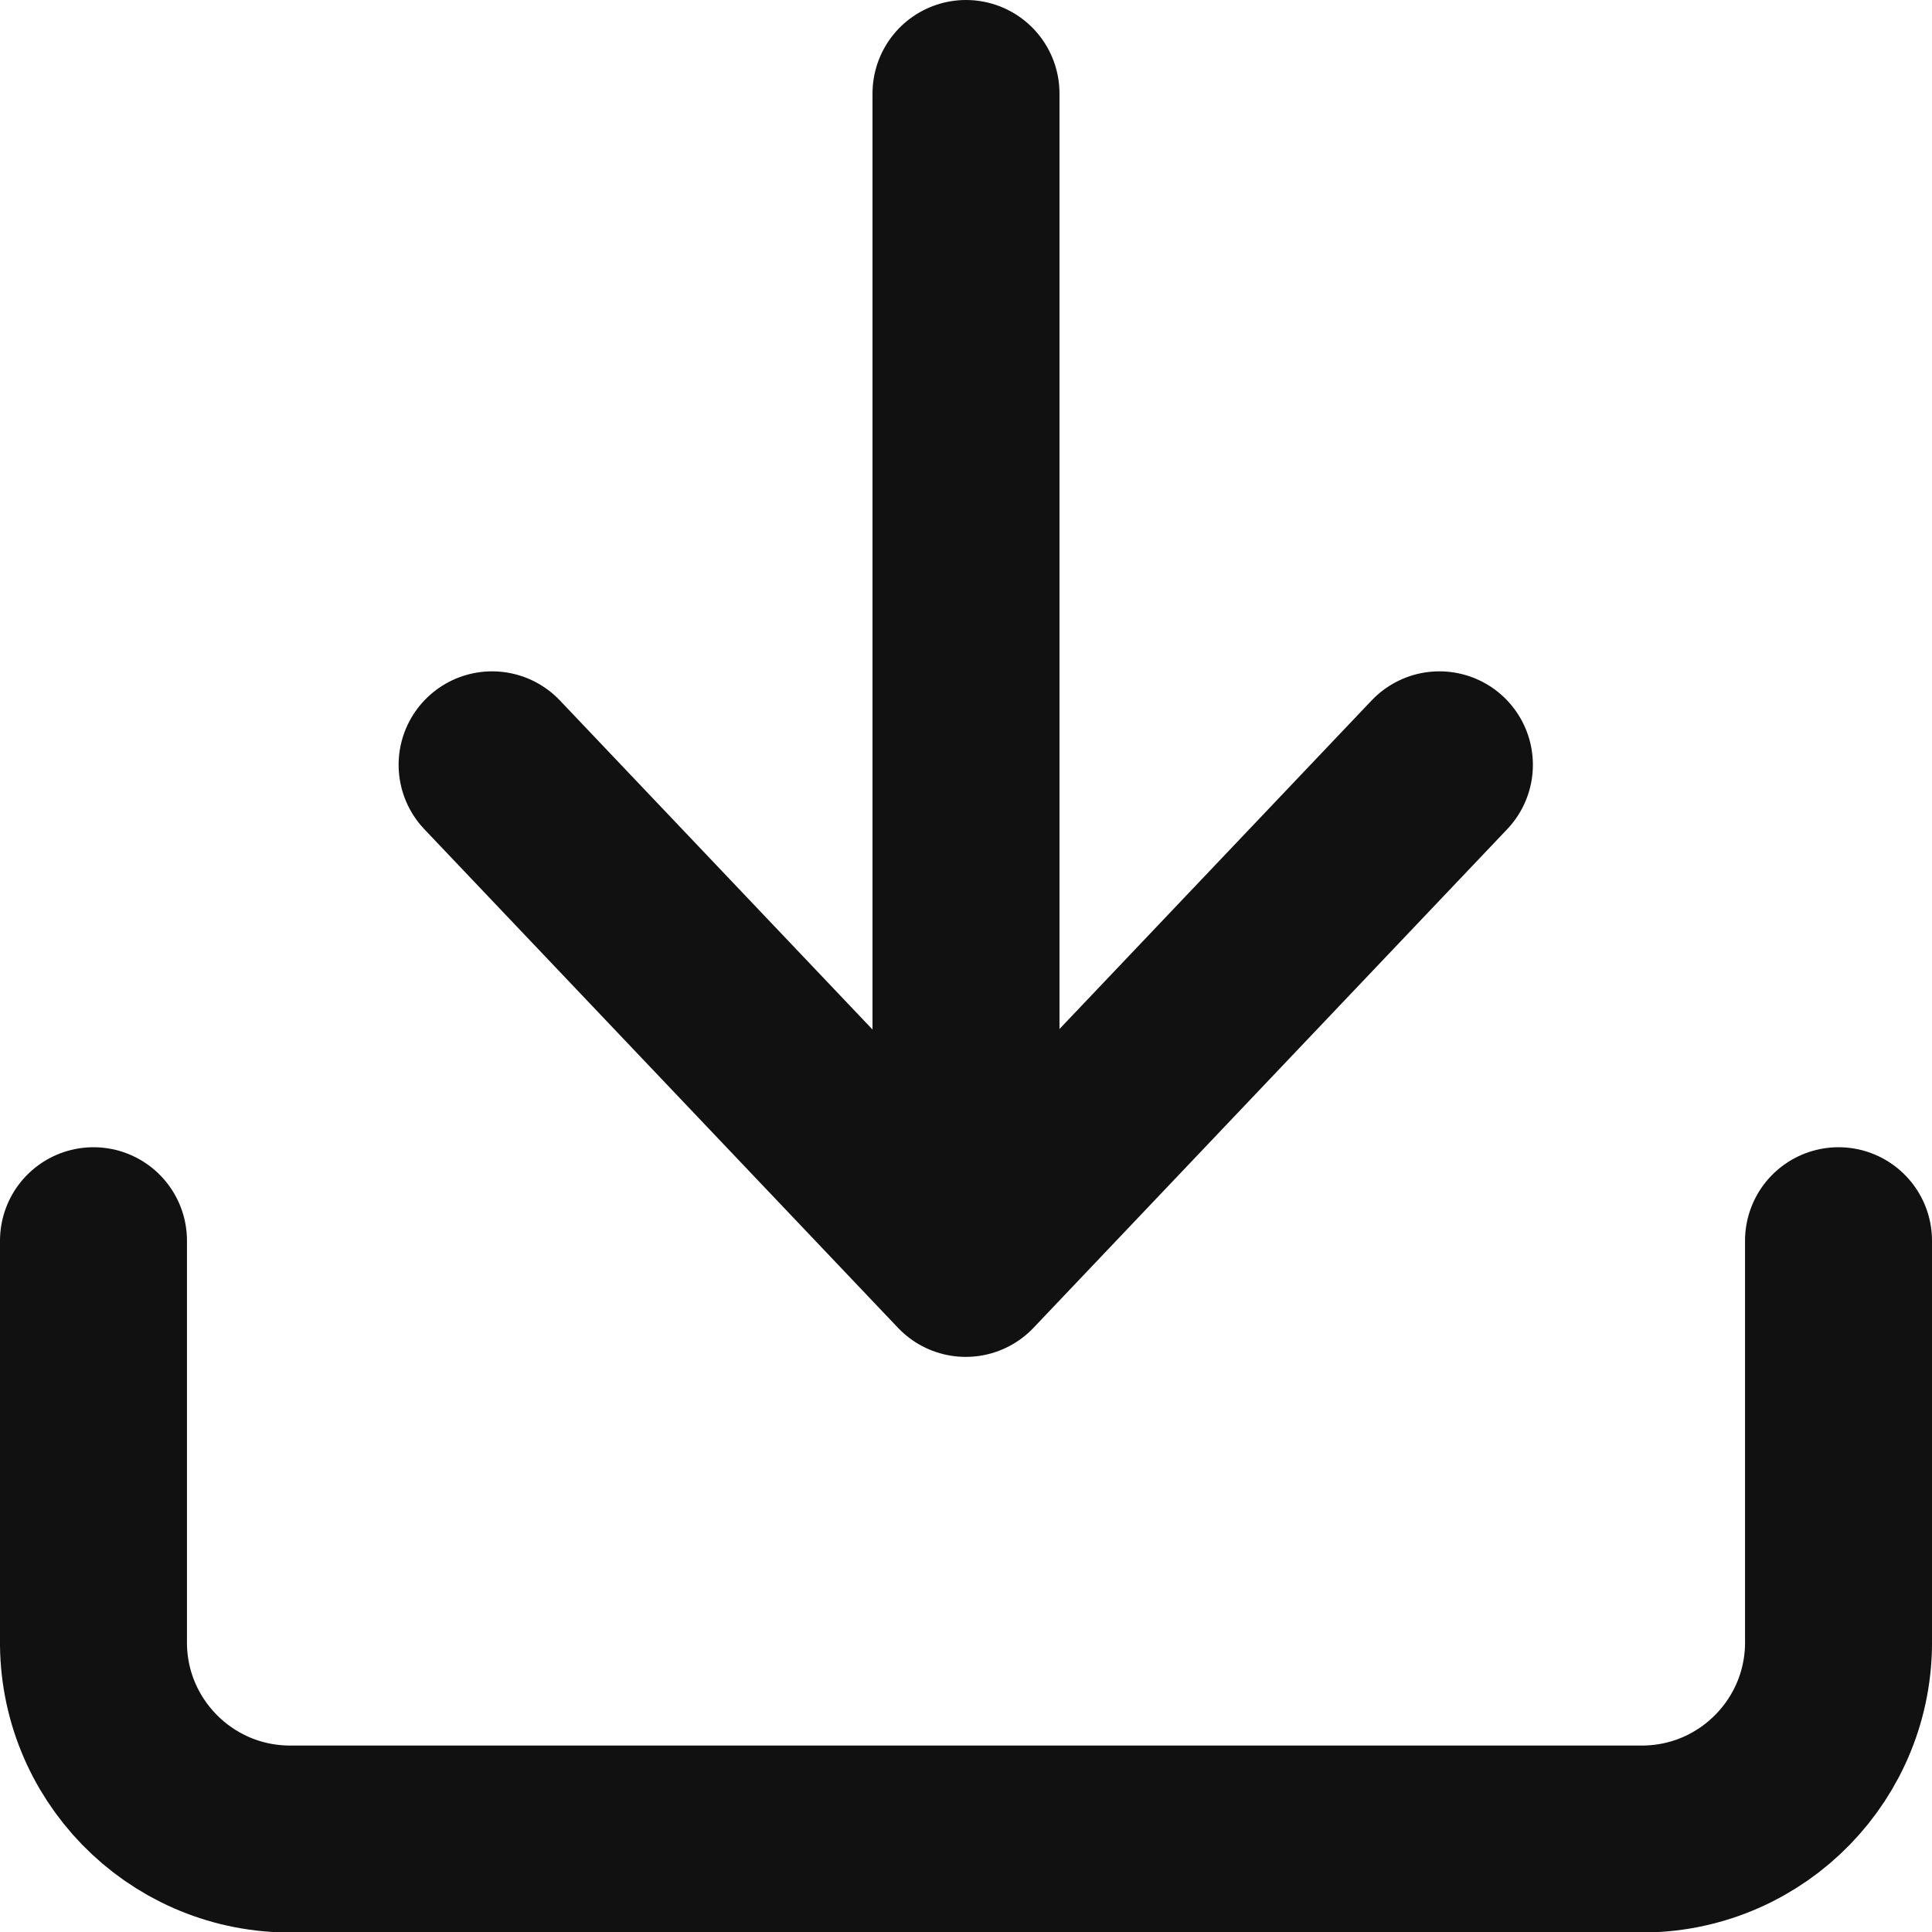
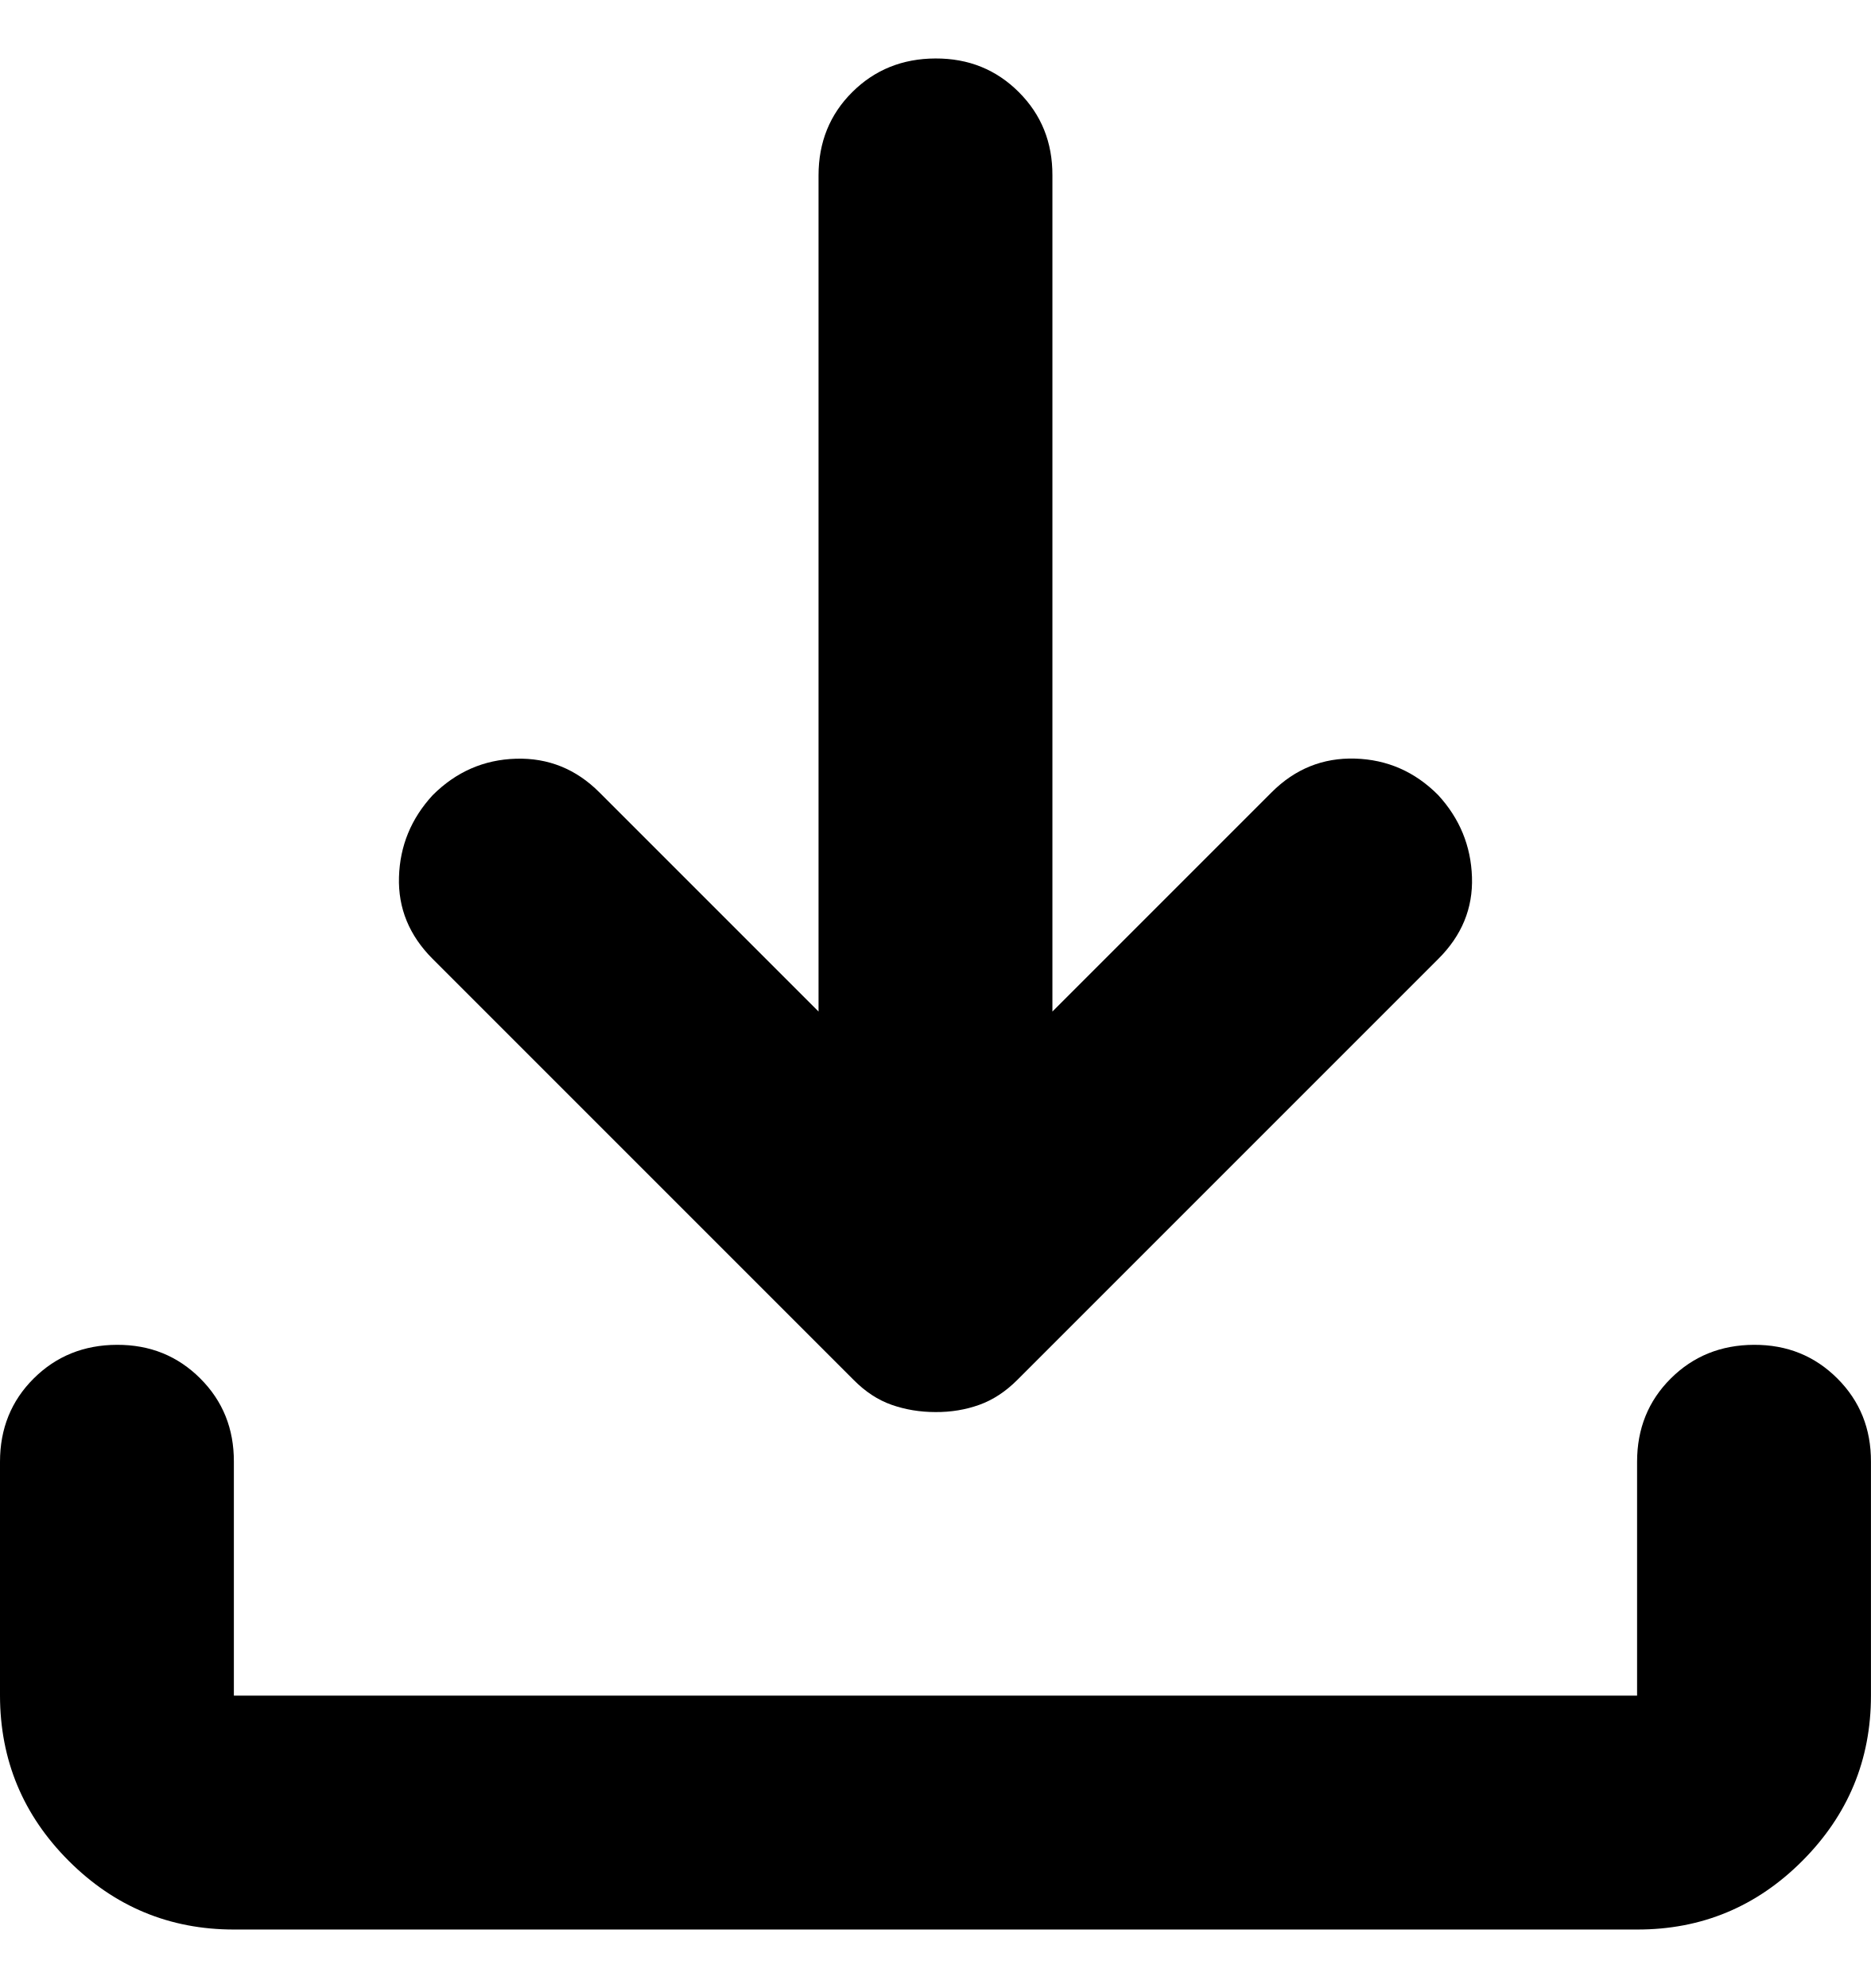
- <svg xmlns="http://www.w3.org/2000/svg" width="15.5" height="15.5" viewBox="0 0 15.5 15.5">
-   <g id="그룹_6259" data-name="그룹 6259" transform="translate(-509.25 -985.25)">
-     <path id="패스_1852" data-name="패스 1852" d="M18.5,22.5v3.2a1.578,1.578,0,0,1-1.556,1.6H6.056A1.578,1.578,0,0,1,4.5,25.7V22.5" transform="translate(505.5 972.704)" fill="none" stroke="#111" stroke-linecap="round" stroke-linejoin="round" stroke-width="1.5" />
-     <path id="패스_1853" data-name="패스 1853" d="M10.5,15l3.8,4,3.8-4" transform="translate(502.698 976.386)" fill="none" stroke="#111" stroke-linecap="round" stroke-linejoin="round" stroke-width="1.5" />
-     <path id="패스_1854" data-name="패스 1854" d="M18,13.7V4.5" transform="translate(499 981.5)" fill="none" stroke="#111" stroke-linecap="round" stroke-linejoin="round" stroke-width="1.5" />
-   </g>
+ <svg xmlns="http://www.w3.org/2000/svg" width="16" height="17" viewBox="0 0 16 17" fill="none">
+   <path d="M8 12.075C7.867 12.075 7.742 12.054 7.625 12.013C7.508 11.972 7.4 11.901 7.3 11.8L3.7 8.2C3.5 8 3.404 7.767 3.412 7.5C3.42 7.233 3.516 7 3.7 6.8C3.9 6.6 4.138 6.496 4.413 6.488C4.688 6.48 4.926 6.576 5.125 6.775L7 8.65V1.5C7 1.217 7.096 0.979 7.288 0.788C7.48 0.597 7.717 0.501 8 0.5C8.283 0.499 8.52 0.595 8.713 0.788C8.906 0.981 9.001 1.218 9 1.5V8.65L10.875 6.775C11.075 6.575 11.313 6.479 11.588 6.487C11.863 6.495 12.101 6.599 12.3 6.8C12.483 7 12.579 7.233 12.588 7.5C12.597 7.767 12.501 8 12.3 8.2L8.7 11.8C8.6 11.9 8.492 11.971 8.375 12.013C8.258 12.055 8.133 12.076 8 12.075ZM2 16.5C1.45 16.5 0.979 16.304 0.588 15.913C0.197 15.522 0.001 15.051 0 14.5V12.5C0 12.217 0.096 11.979 0.288 11.788C0.48 11.597 0.717 11.501 1 11.5C1.283 11.499 1.52 11.595 1.713 11.788C1.906 11.981 2.001 12.218 2 12.5V14.5H14V12.5C14 12.217 14.096 11.979 14.288 11.788C14.48 11.597 14.717 11.501 15 11.5C15.283 11.499 15.52 11.595 15.713 11.788C15.906 11.981 16.001 12.218 16 12.5V14.5C16 15.05 15.804 15.521 15.413 15.913C15.022 16.305 14.551 16.501 14 16.5H2Z" fill="black" />
</svg>
